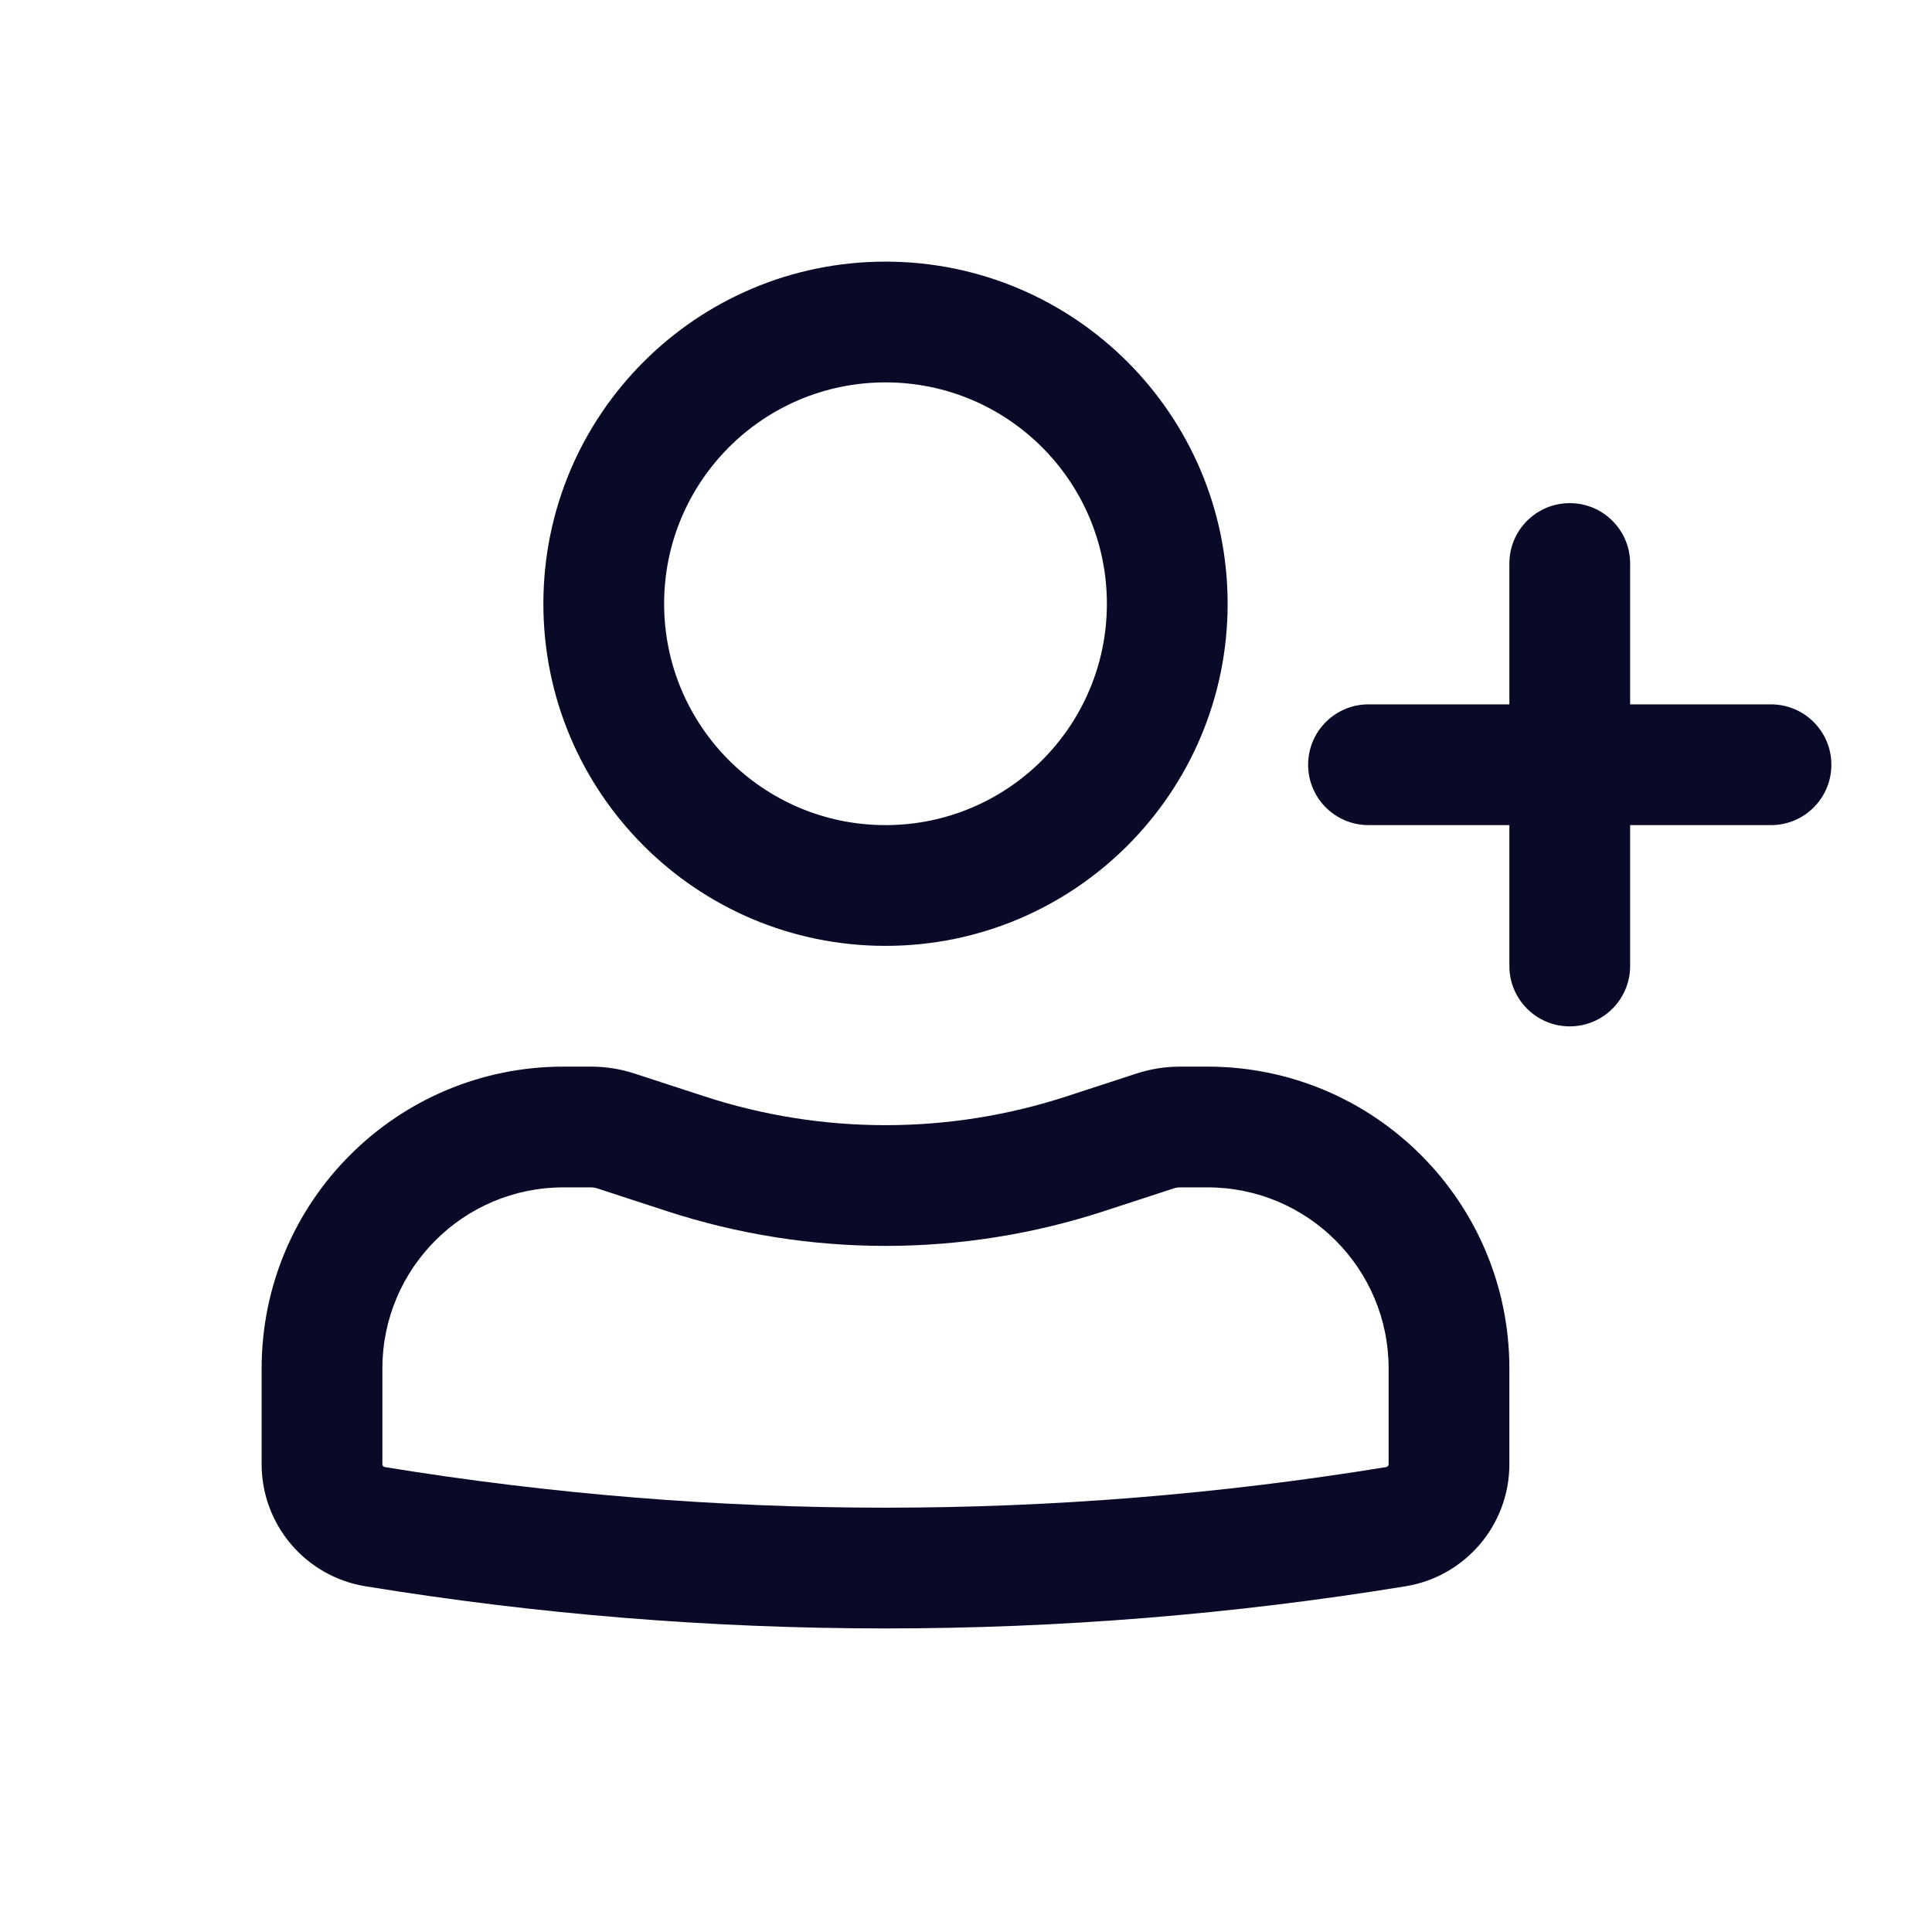
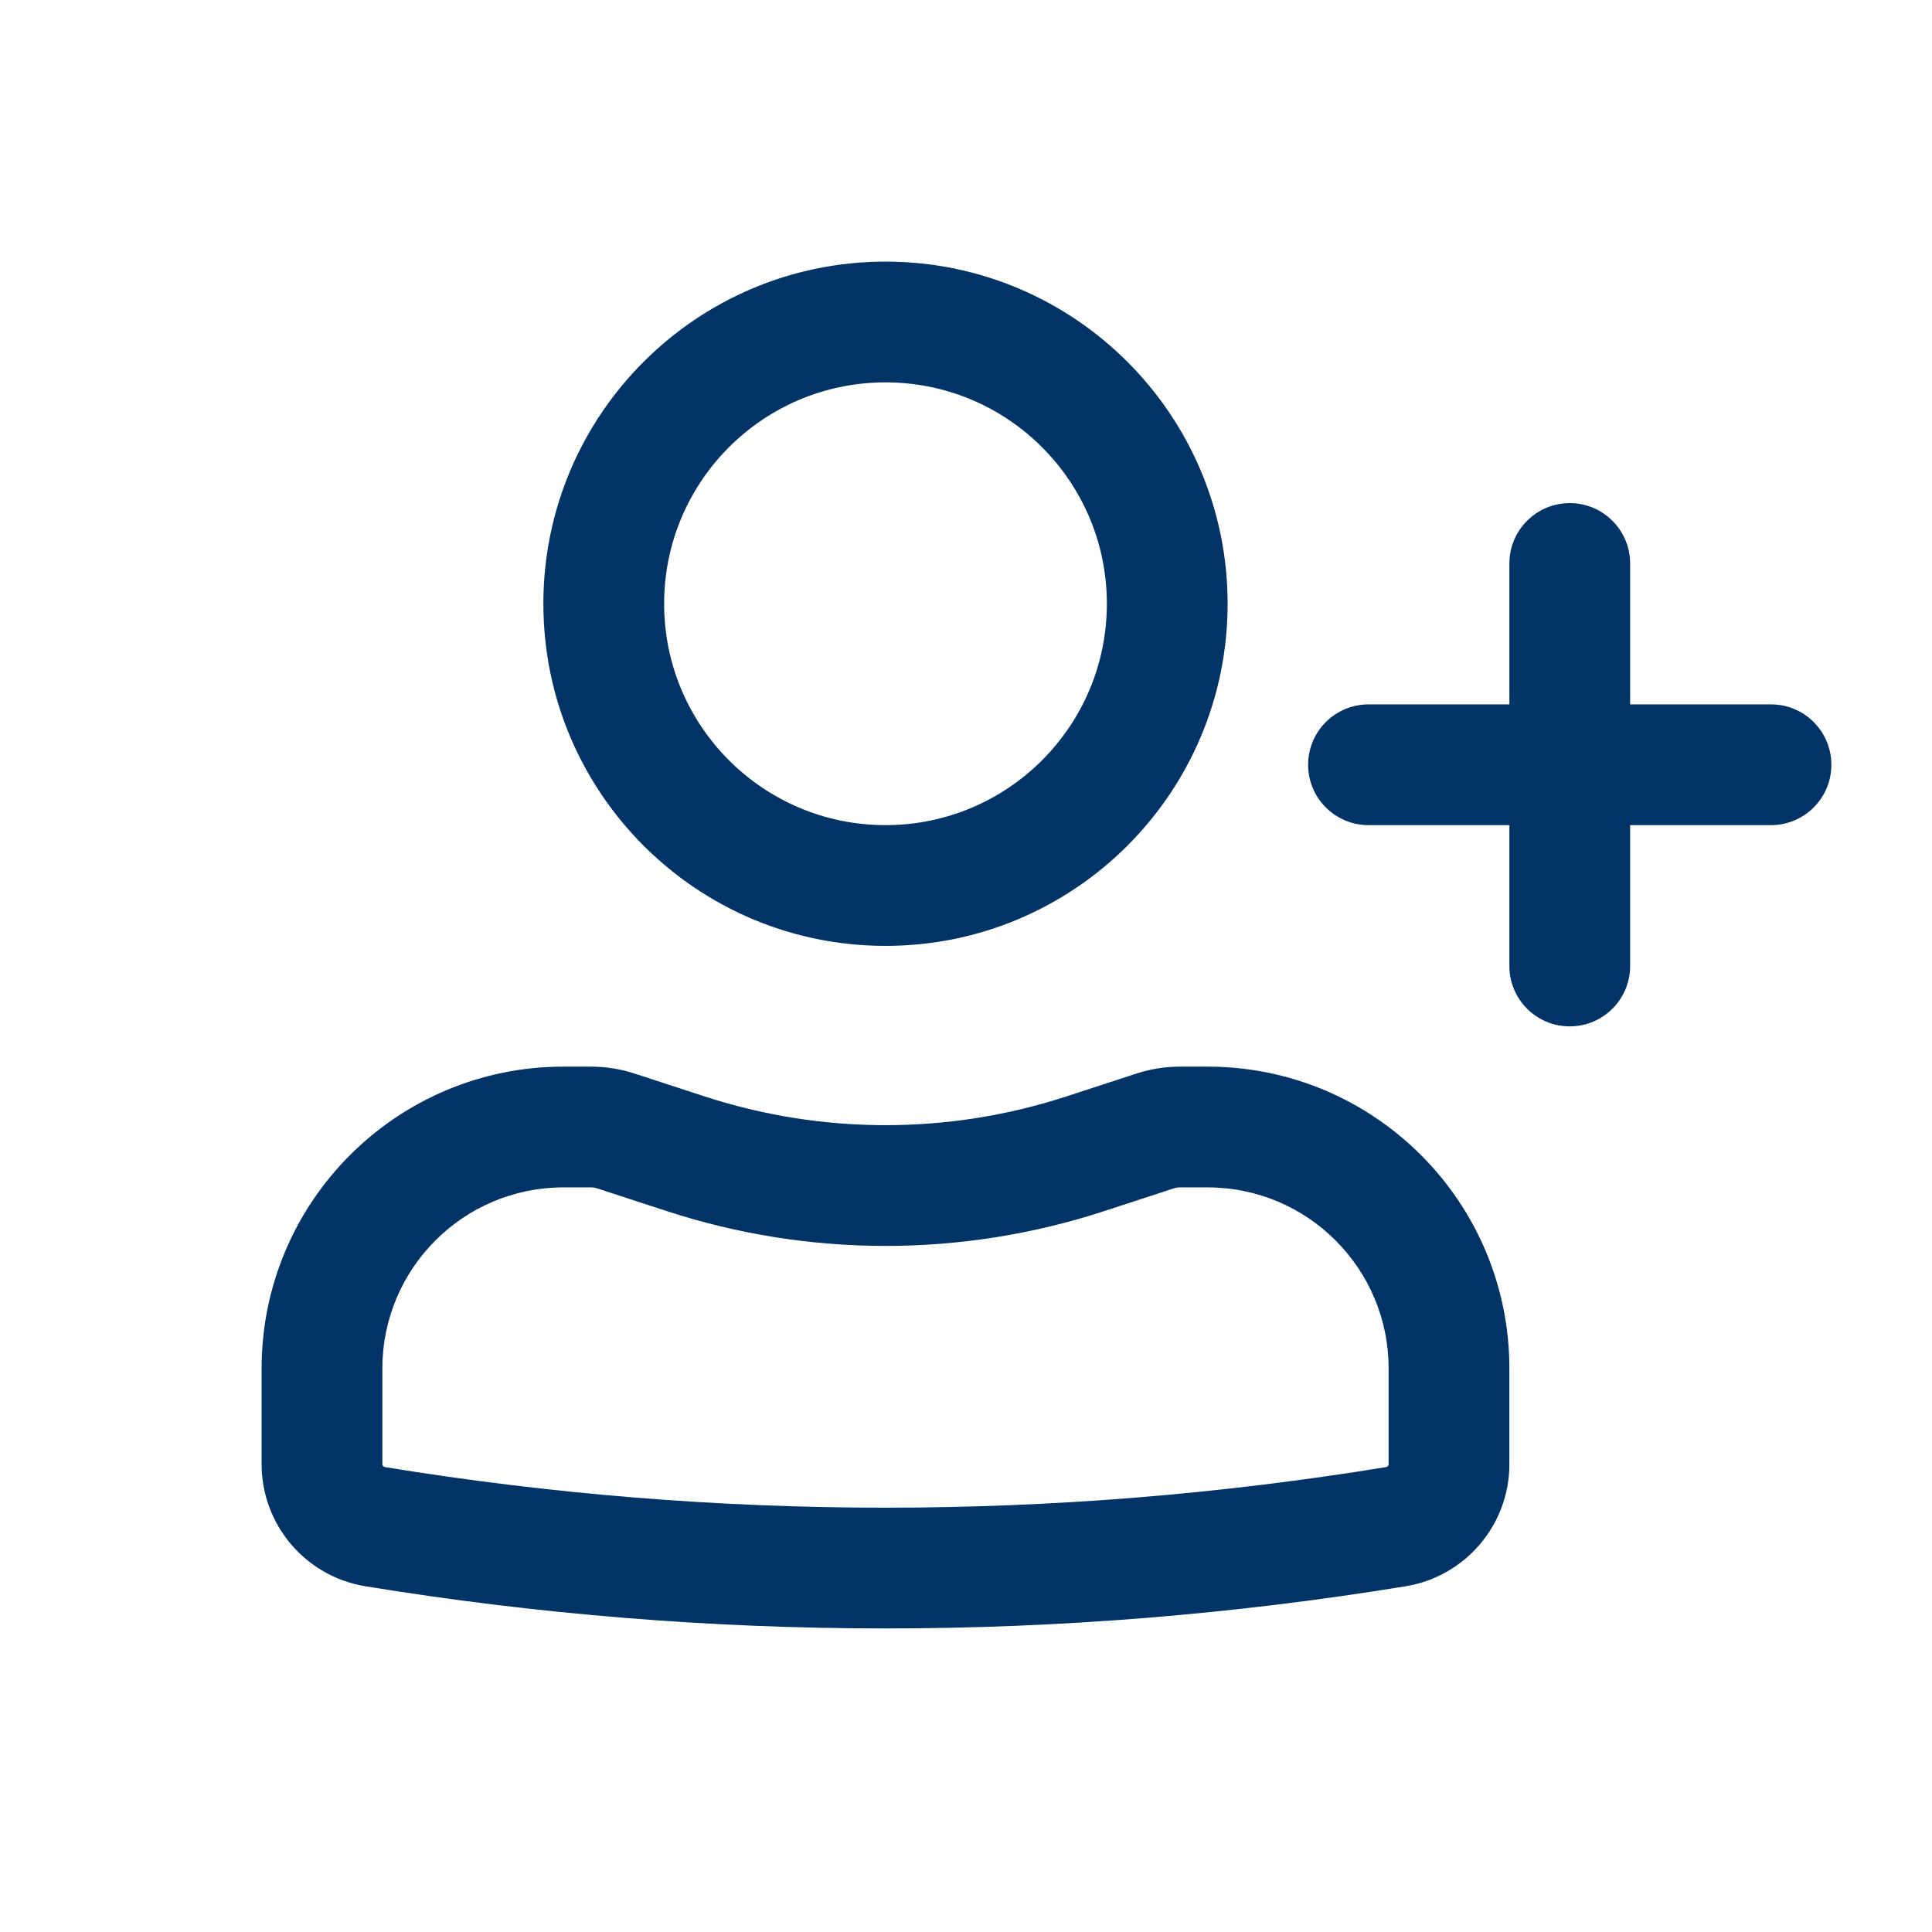
- <svg xmlns="http://www.w3.org/2000/svg" width="100" height="100" viewBox="0 0 100 100" fill="none">
-   <path fill-rule="evenodd" clip-rule="evenodd" d="M28.125 31.25C28.125 21.47 36.053 13.542 45.833 13.542C55.613 13.542 63.542 21.47 63.542 31.25C63.542 41.03 55.613 48.958 45.833 48.958C36.053 48.958 28.125 41.03 28.125 31.25ZM45.833 19.792C39.505 19.792 34.375 24.922 34.375 31.25C34.375 37.578 39.505 42.708 45.833 42.708C52.162 42.708 57.292 37.578 57.292 31.25C57.292 24.922 52.162 19.792 45.833 19.792Z" fill="#090928" />
-   <path fill-rule="evenodd" clip-rule="evenodd" d="M13.542 70.833C13.542 62.204 20.537 55.208 29.167 55.208H30.587C31.356 55.208 32.12 55.33 32.85 55.569L36.457 56.746C42.55 58.736 49.117 58.736 55.21 56.746L58.816 55.569C59.547 55.33 60.311 55.208 61.08 55.208H62.5C71.129 55.208 78.125 62.204 78.125 70.833V75.784C78.125 78.923 75.85 81.599 72.753 82.105C54.925 85.015 36.742 85.015 18.914 82.105C15.816 81.599 13.542 78.923 13.542 75.784V70.833ZM29.167 61.458C23.989 61.458 19.792 65.656 19.792 70.833V75.784C19.792 75.86 19.846 75.924 19.921 75.936C37.082 78.738 54.584 78.738 71.746 75.936C71.82 75.924 71.875 75.86 71.875 75.784V70.833C71.875 65.656 67.678 61.458 62.5 61.458H61.08C60.97 61.458 60.861 61.476 60.756 61.51L57.15 62.687C49.797 65.088 41.87 65.088 34.517 62.687L30.91 61.51C30.806 61.476 30.697 61.458 30.587 61.458H29.167Z" fill="#090928" />
-   <path d="M81.25 26.042C82.976 26.042 84.375 27.441 84.375 29.167V36.458H91.667C93.392 36.458 94.792 37.858 94.792 39.583C94.792 41.309 93.392 42.708 91.667 42.708H84.375V50C84.375 51.726 82.976 53.125 81.25 53.125C79.524 53.125 78.125 51.726 78.125 50V42.708H70.833C69.107 42.708 67.708 41.309 67.708 39.583C67.708 37.857 69.107 36.458 70.833 36.458H78.125V29.167C78.125 27.441 79.524 26.042 81.25 26.042Z" fill="#090928" />
+ <svg xmlns="http://www.w3.org/2000/svg" width="80" height="80" viewBox="0 0 80 80" fill="none">
+   <path fill-rule="evenodd" clip-rule="evenodd" d="M22.5 25C22.5 17.176 28.843 10.833 36.667 10.833C44.491 10.833 50.833 17.176 50.833 25C50.833 32.824 44.491 39.167 36.667 39.167C28.843 39.167 22.5 32.824 22.5 25ZM36.667 15.833C31.604 15.833 27.5 19.937 27.5 25C27.5 30.063 31.604 34.167 36.667 34.167C41.729 34.167 45.833 30.063 45.833 25C45.833 19.937 41.729 15.833 36.667 15.833Z" fill="#003366" />
+   <path fill-rule="evenodd" clip-rule="evenodd" d="M10.833 56.667C10.833 49.763 16.43 44.167 23.333 44.167H24.47C25.084 44.167 25.696 44.264 26.28 44.455L29.165 45.397C34.04 46.989 39.294 46.989 44.168 45.397L47.053 44.455C47.638 44.264 48.249 44.167 48.864 44.167H50C56.904 44.167 62.5 49.763 62.5 56.667V60.628C62.5 63.138 60.68 65.279 58.202 65.684C43.94 68.012 29.394 68.012 15.131 65.684C12.653 65.279 10.833 63.138 10.833 60.628V56.667ZM23.333 49.167C19.191 49.167 15.833 52.525 15.833 56.667V60.628C15.833 60.688 15.877 60.739 15.937 60.749C29.666 62.991 43.668 62.991 57.397 60.749C57.456 60.739 57.5 60.688 57.5 60.628V56.667C57.5 52.525 54.142 49.167 50 49.167H48.864C48.776 49.167 48.689 49.181 48.605 49.208L45.72 50.15C39.837 52.071 33.496 52.071 27.613 50.15L24.728 49.208C24.645 49.181 24.557 49.167 24.47 49.167H23.333Z" fill="#003366" />
+   <path d="M65 20.833C66.381 20.833 67.5 21.953 67.5 23.333V29.167H73.333C74.714 29.167 75.833 30.286 75.833 31.667C75.833 33.047 74.714 34.167 73.333 34.167H67.5V40C67.5 41.381 66.381 42.5 65 42.5C63.619 42.5 62.5 41.381 62.5 40V34.167H56.667C55.286 34.167 54.167 33.047 54.167 31.667C54.167 30.286 55.286 29.167 56.667 29.167H62.5V23.333C62.5 21.953 63.619 20.833 65 20.833Z" fill="#003366" />
</svg>
